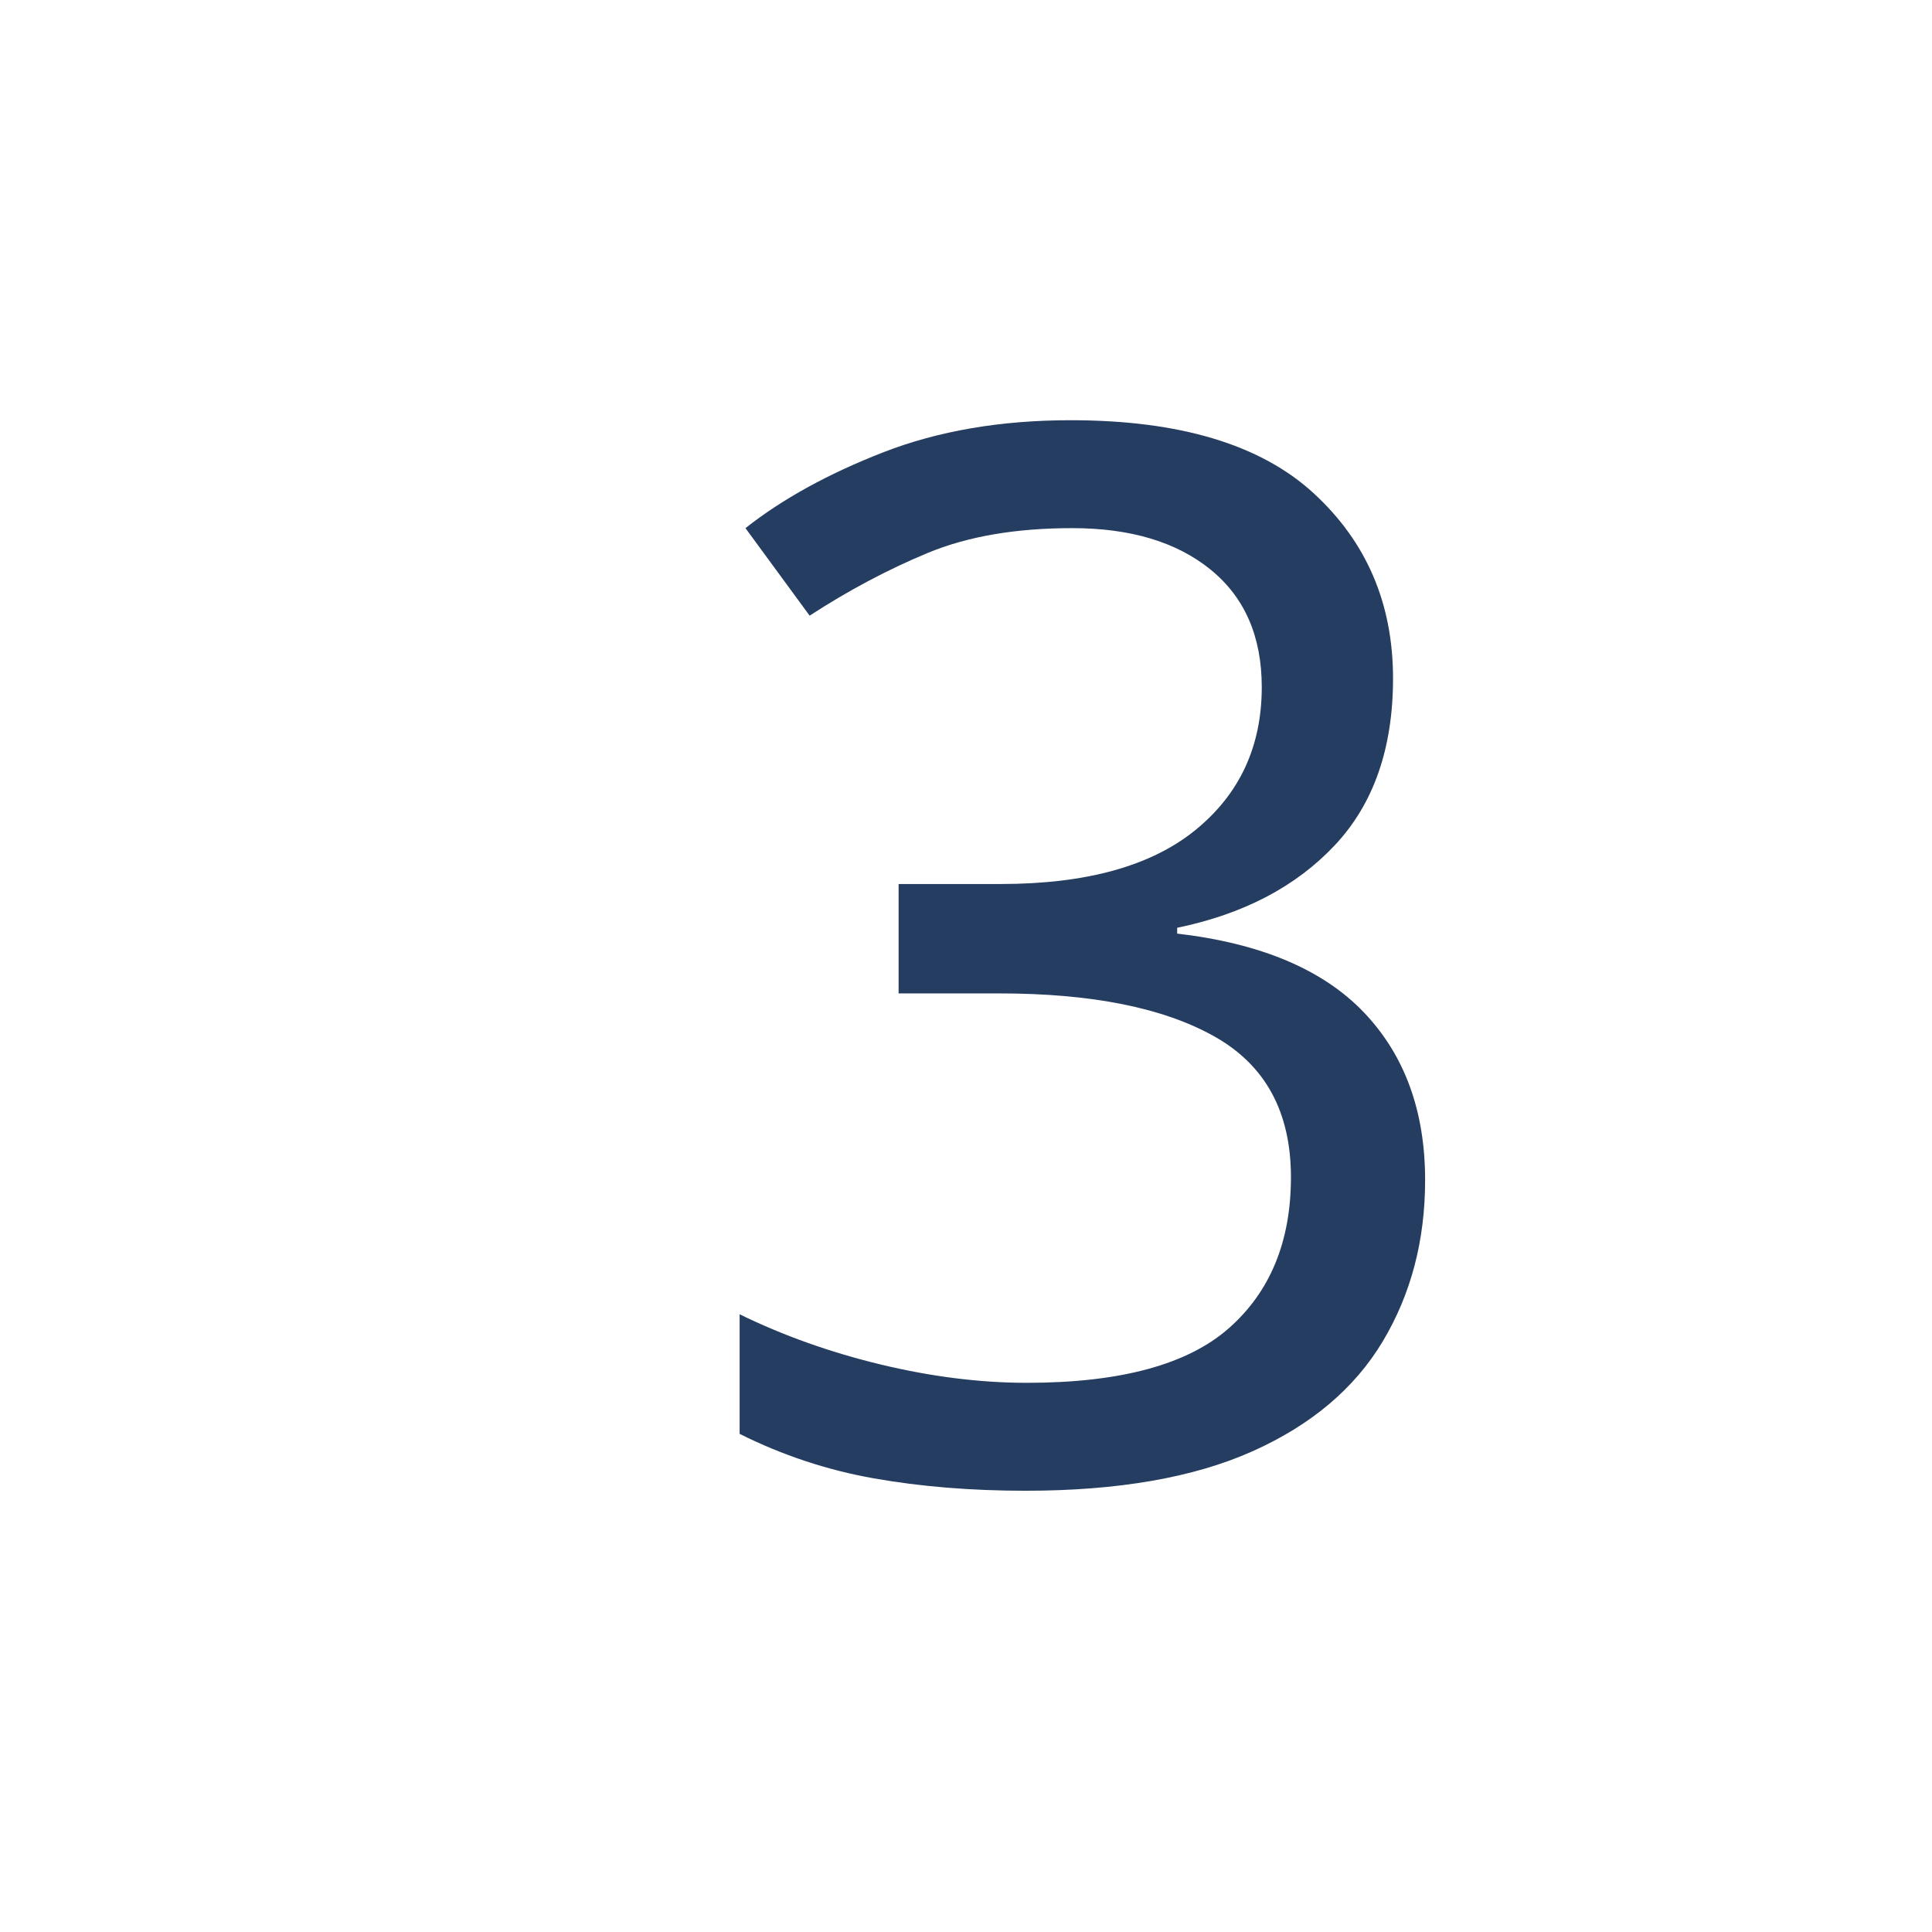
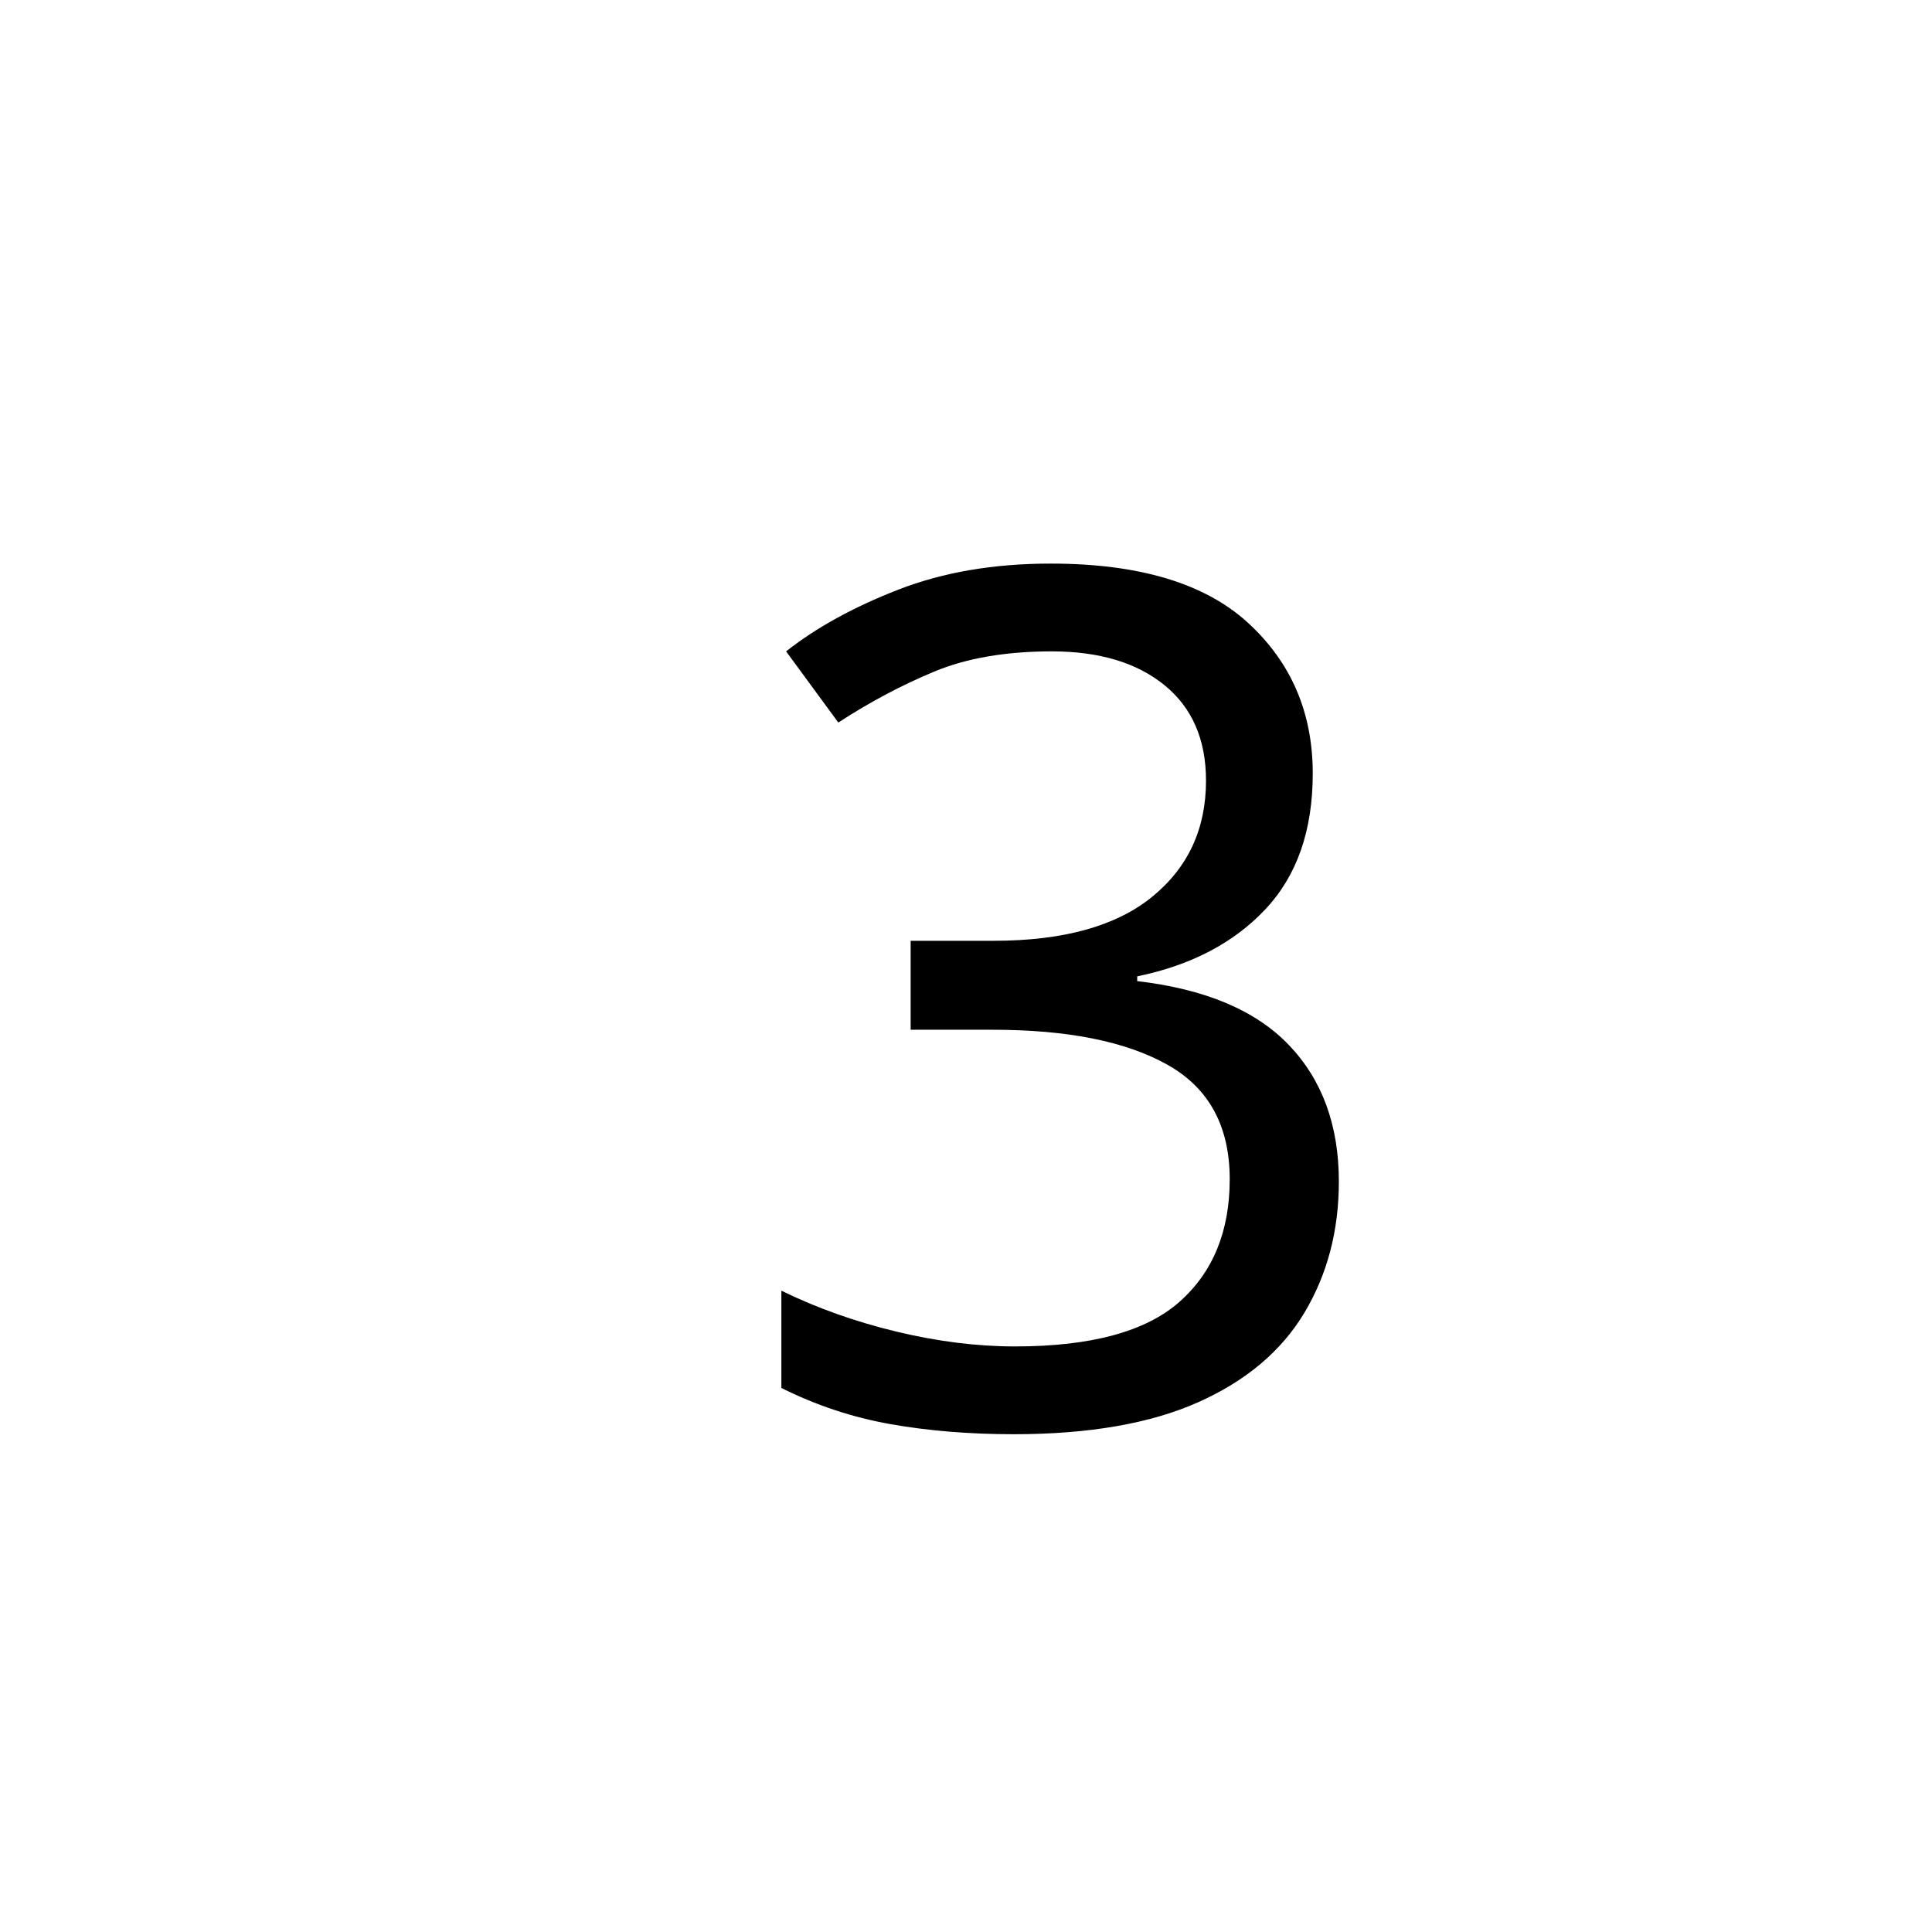
<svg xmlns="http://www.w3.org/2000/svg" width="100%" height="100%" viewBox="0 0 2084 2084" version="1.1" xml:space="preserve" style="fill-rule:evenodd;clip-rule:evenodd;stroke-linejoin:round;stroke-miterlimit:1.414;">
  <g id="Layer1">
-     <text x="727.021px" y="1592.3px" style="font-family:'BebasNeue', 'Bebas Neue', sans-serif;font-size:1573.23px;fill:#253d60;">3</text>
+     <text x="785.264px" y="1534.26px" style="font-family:'PirataOne-Regular', 'Pirata One';font-size:1279.45px;">3</text>
  </g>
</svg>
